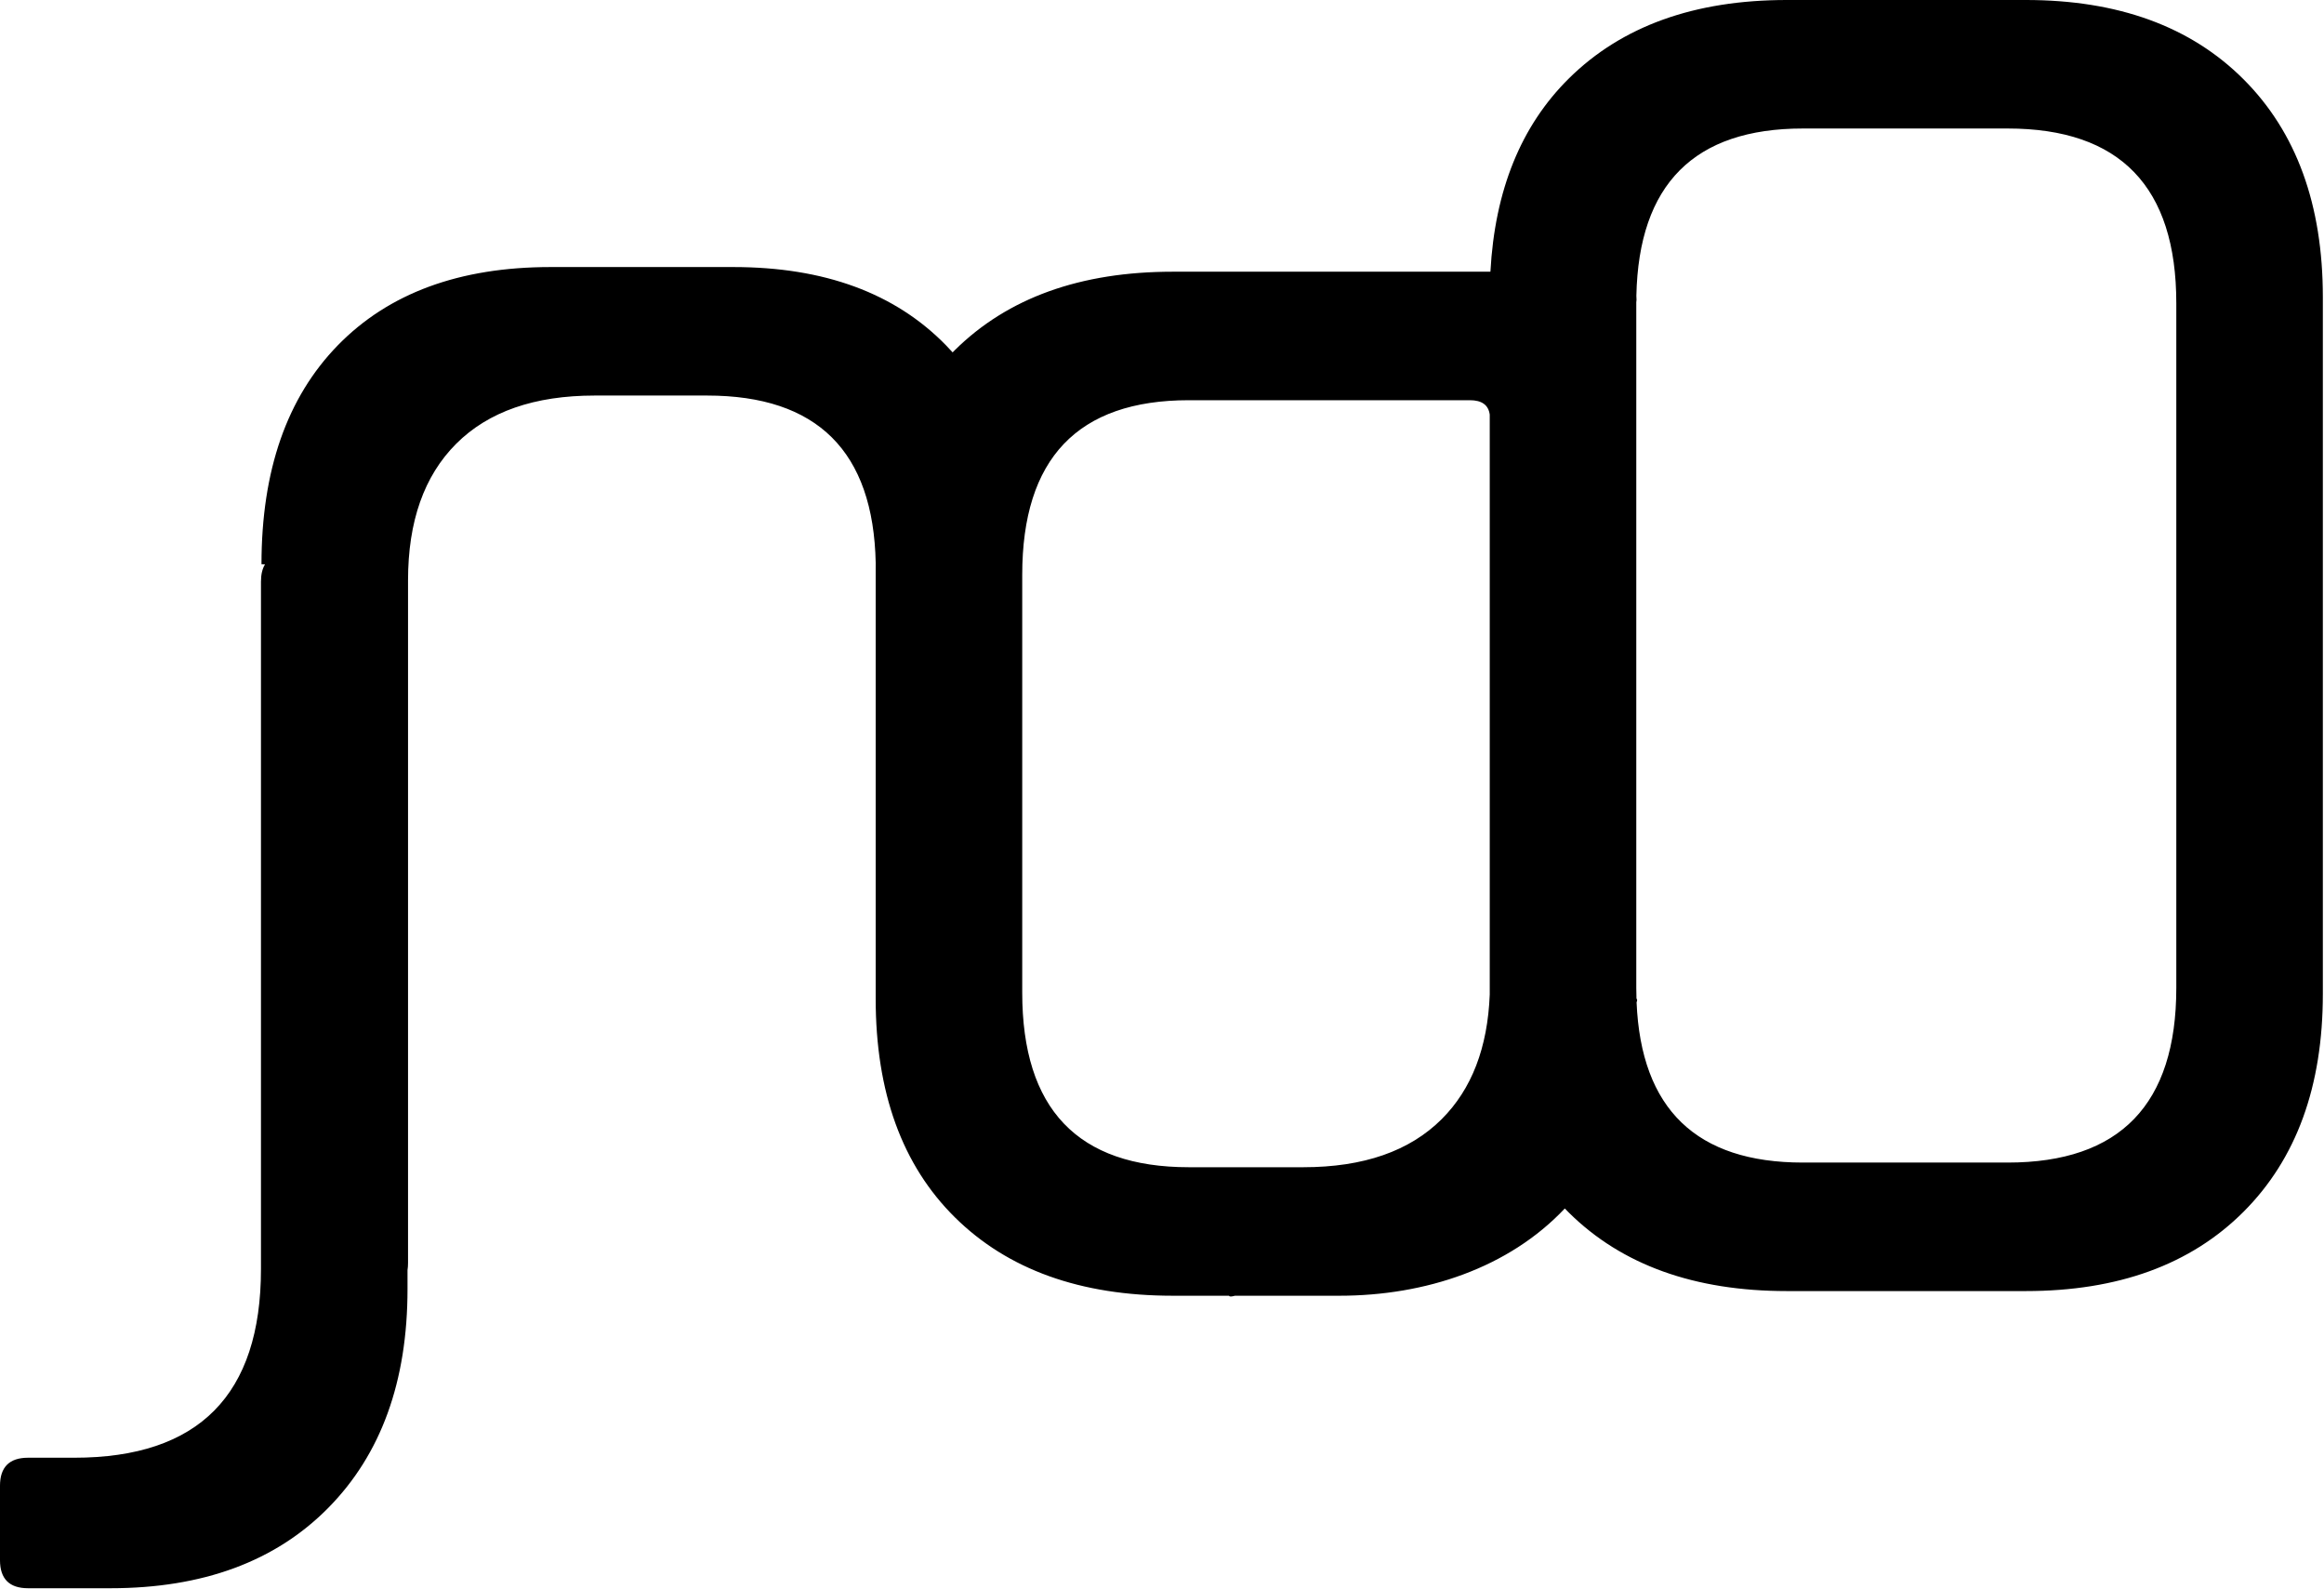
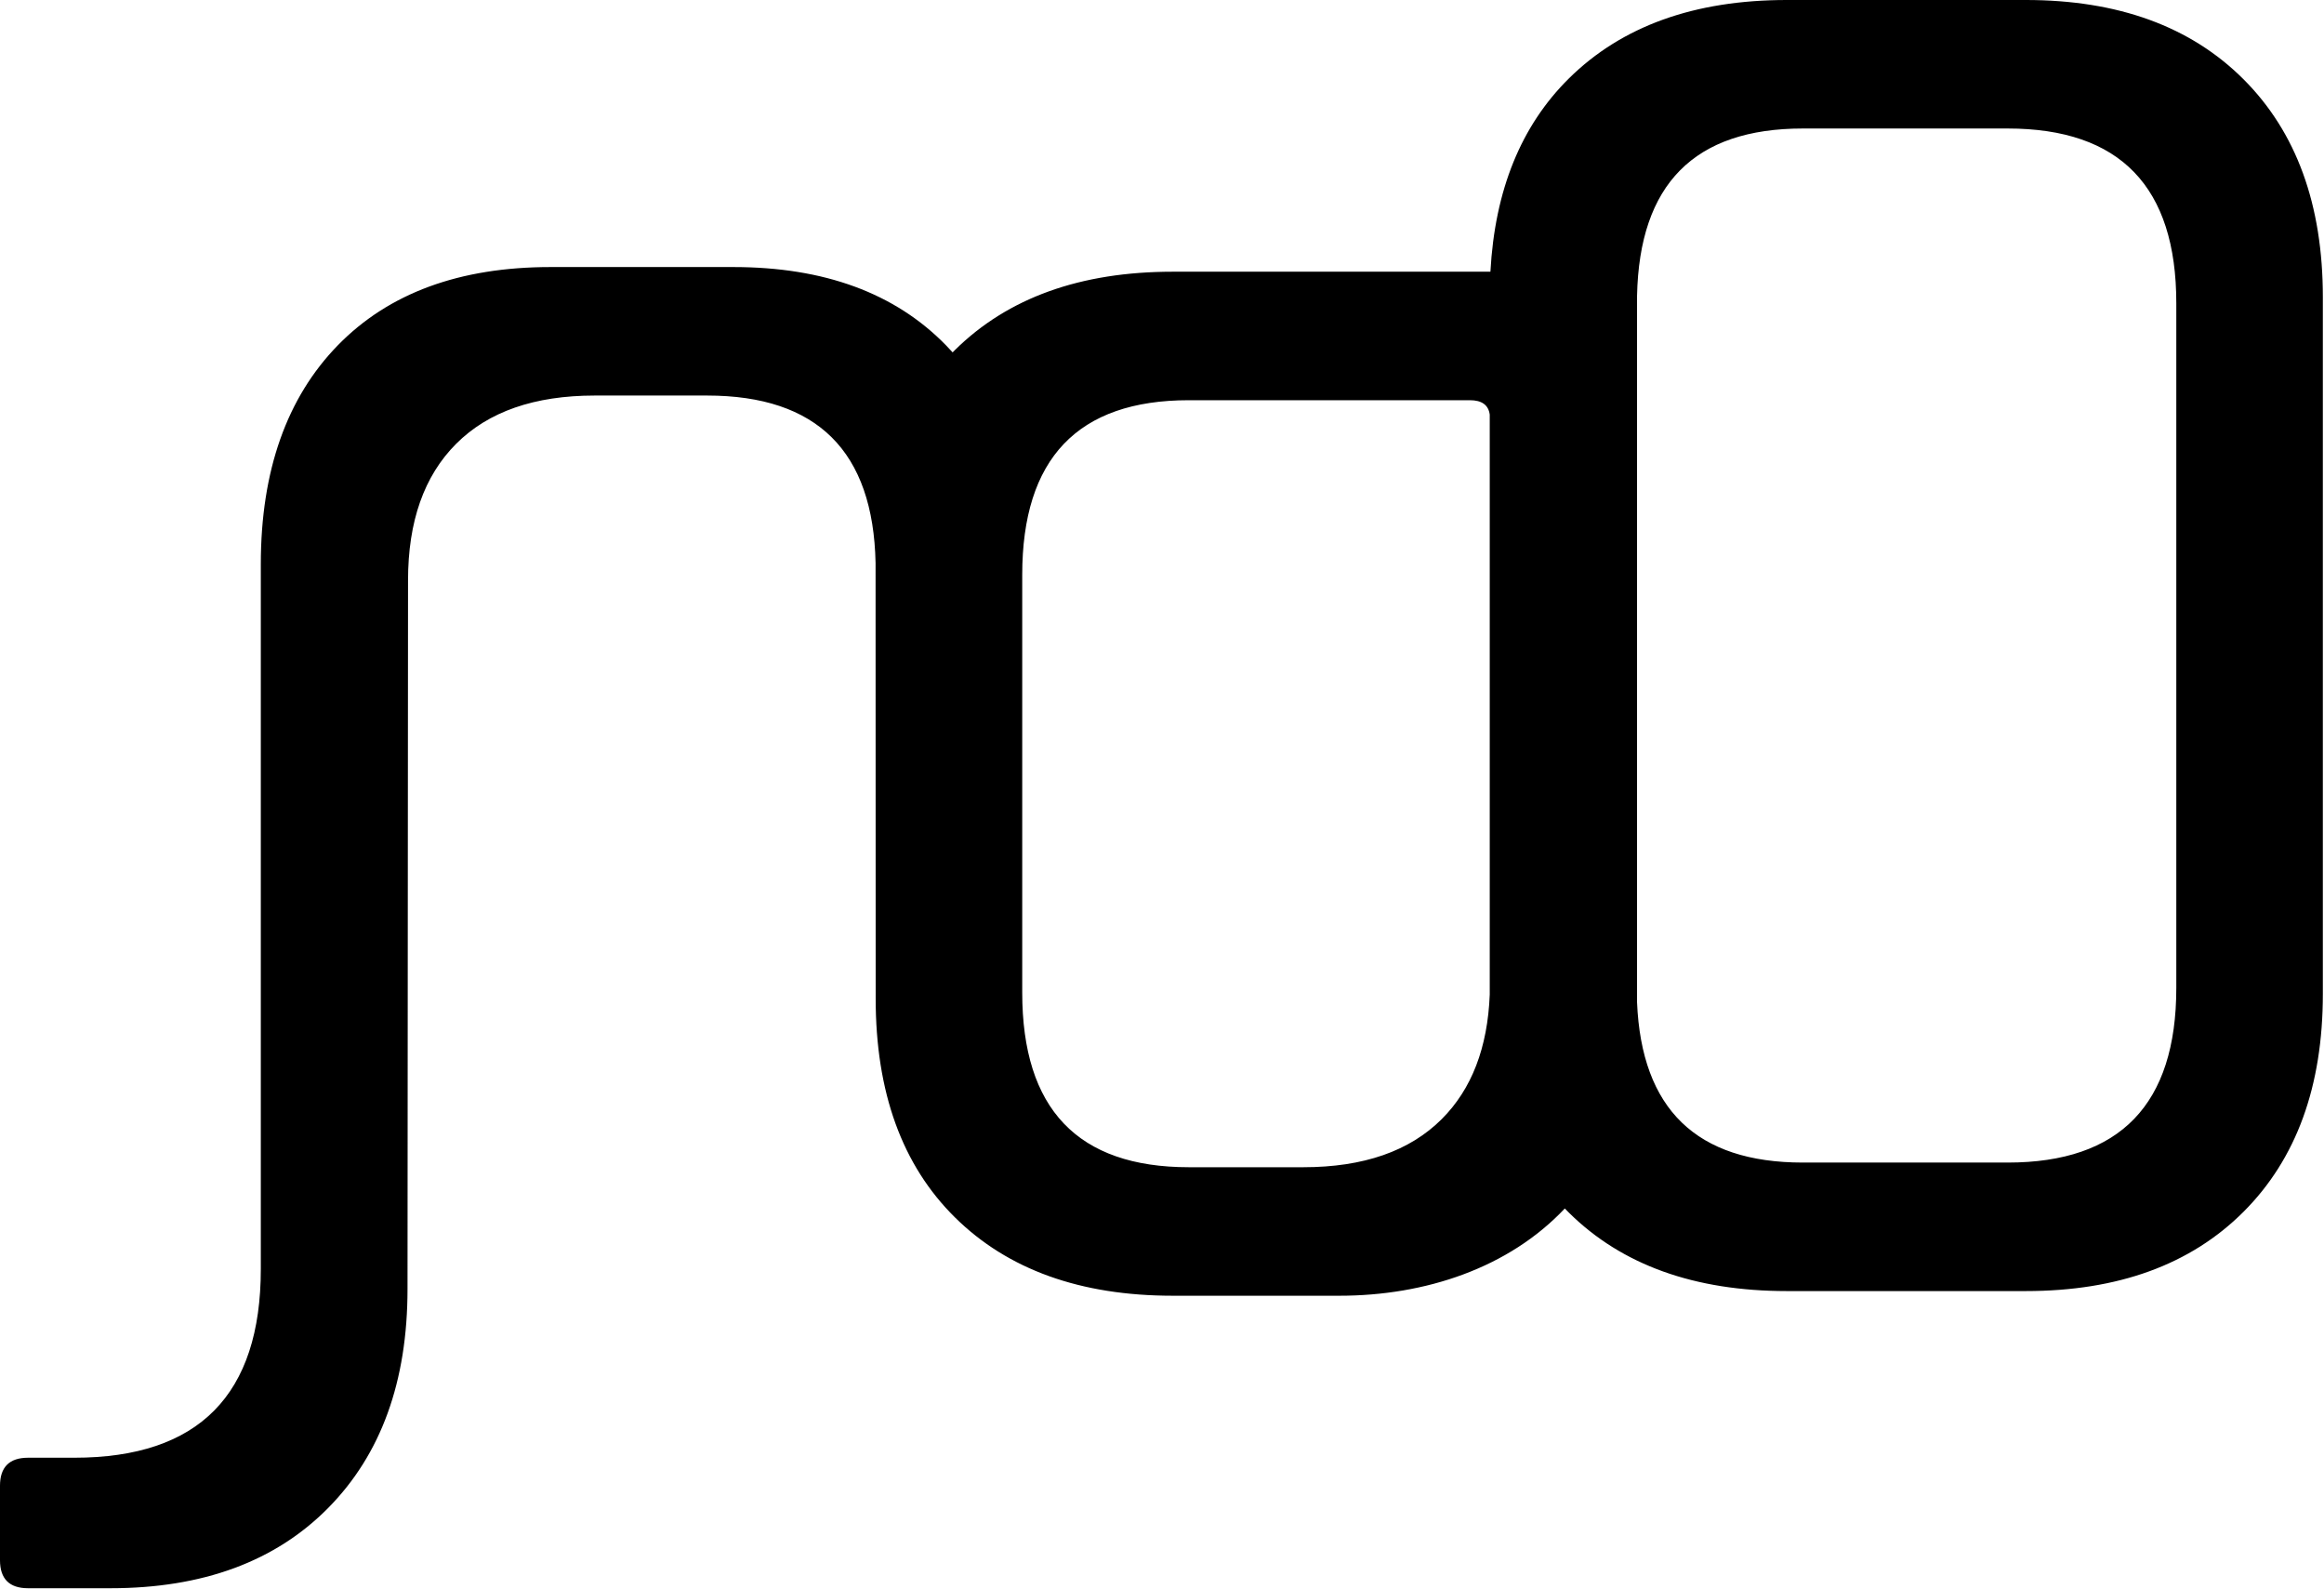
<svg xmlns="http://www.w3.org/2000/svg" width="100%" height="100%" viewBox="0 0 998 682" version="1.1" xml:space="preserve" style="fill-rule:evenodd;clip-rule:evenodd;stroke-linejoin:round;stroke-miterlimit:2;">
  <g transform="matrix(2.24501,0,0,2.24501,-1037.29,-497.545)">
-     <path d="M539.993,464.526L539.993,468.15C539.993,485.814 534.937,499.766 524.825,510.006C514.713,520.246 500.825,525.366 483.161,525.366L467.417,525.366C463.833,525.366 462.041,523.574 462.041,519.99L462.041,505.782C462.041,502.198 463.833,500.406 467.417,500.406L476.249,500.406C500.057,500.406 511.961,488.374 511.961,464.31L511.961,332.859C511.961,331.499 512.219,330.398 512.734,329.554L512.061,329.526C512.061,311.606 516.925,297.654 526.653,287.67C536.381,277.686 549.949,272.694 567.357,272.694L602.301,272.694C619.709,272.694 633.277,277.686 643.005,287.67C643.434,288.11 643.853,288.557 644.262,289.012C644.411,288.861 644.561,288.711 644.713,288.561C654.825,278.577 668.713,273.585 686.377,273.585L747.134,273.585C747.982,257.988 752.995,245.659 762.172,236.598C772.284,226.614 786.172,221.622 803.836,221.622L849.532,221.622C867.196,221.622 881.084,226.678 891.196,236.79C901.308,246.902 906.364,260.79 906.364,278.454L906.364,411.702C906.364,429.366 901.308,443.254 891.196,453.366C881.084,463.478 867.196,468.534 849.532,468.534L803.836,468.534C786.172,468.534 772.284,463.542 762.172,453.558C761.899,453.288 761.629,453.015 761.363,452.74C750.644,464.107 734.699,469.425 718.249,469.425L698.281,469.425C697.549,469.626 697.185,469.619 697.148,469.425L686.377,469.425C668.713,469.425 654.825,464.433 644.713,454.449C634.601,444.465 629.545,430.513 629.545,412.593L629.545,330.417C629.545,330.043 629.547,329.671 629.551,329.301C629.113,307.947 618.365,297.27 597.309,297.27L575.805,297.27C564.285,297.27 555.453,300.342 549.309,306.486C543.165,312.63 540.093,321.334 540.093,332.598L540.093,463.158C540.093,463.648 540.06,464.104 539.993,464.526ZM747.004,300.912C746.758,299.078 745.493,298.161 743.209,298.161L689.449,298.161C668.201,298.161 657.577,309.297 657.577,331.569L657.577,411.441C657.577,433.713 668.201,444.849 689.449,444.849L711.337,444.849C722.857,444.849 731.689,441.777 737.833,435.633C743.55,429.916 746.607,421.983 747.004,411.834C747.004,411.79 747.004,411.746 747.004,411.702L747.004,300.912ZM775.093,413.307C775.95,433.741 786.556,443.958 806.908,443.958L846.076,443.958C867.58,443.958 878.332,432.822 878.332,410.55L878.332,279.606C878.332,257.334 867.58,246.198 846.076,246.198L806.908,246.198C786.116,246.198 775.497,256.862 775.051,278.188C775.071,278.436 775.081,278.694 775.081,278.961L775.036,279.436C775.036,279.493 775.036,279.549 775.036,279.606L775.036,410.55C775.036,411.376 775.051,412.187 775.08,412.982C775.08,412.853 775.081,412.723 775.081,412.593C775.236,412.749 775.236,412.99 775.093,413.307Z" />
+     <path d="M540.093,332.598L539.993,468.15C539.993,485.814 534.937,499.766 524.825,510.006C514.713,520.246 500.825,525.366 483.161,525.366L467.417,525.366C463.833,525.366 462.041,523.574 462.041,519.99L462.041,505.782C462.041,502.198 463.833,500.406 467.417,500.406L476.249,500.406C500.057,500.406 511.931,488.374 511.931,464.31L511.931,329.526C511.931,311.606 516.925,297.654 526.653,287.67C536.381,277.686 549.949,272.694 567.357,272.694L602.301,272.694C619.709,272.694 633.277,277.686 643.005,287.67C643.434,288.11 643.853,288.557 644.262,289.012C644.411,288.861 644.561,288.711 644.713,288.561C654.825,278.577 668.713,273.585 686.377,273.585L747.134,273.585C747.982,257.988 752.995,245.659 762.172,236.598C772.284,226.614 786.172,221.622 803.836,221.622L849.532,221.622C867.196,221.622 881.084,226.678 891.196,236.79C901.308,246.902 906.364,260.79 906.364,278.454L906.364,411.702C906.364,429.366 901.308,443.254 891.196,453.366C881.084,463.478 867.196,468.534 849.532,468.534L803.836,468.534C786.172,468.534 772.284,463.542 762.172,453.558C761.899,453.288 761.629,453.015 761.363,452.74C750.644,464.107 734.699,469.425 718.249,469.425L686.377,469.425C668.713,469.425 654.825,464.433 644.713,454.449C634.601,444.465 629.545,430.513 629.545,412.593C629.545,412.593 629.521,329.671 629.525,329.301C629.087,307.947 618.365,297.27 597.309,297.27L575.805,297.27C564.285,297.27 555.453,300.342 549.309,306.486C543.165,312.63 540.093,321.334 540.093,332.598ZM747.004,300.912C746.758,299.078 745.493,298.161 743.209,298.161L689.449,298.161C668.201,298.161 657.577,309.297 657.577,331.569L657.577,411.441C657.577,433.713 668.201,444.849 689.449,444.849L711.337,444.849C722.857,444.849 731.689,441.777 737.833,435.633C743.55,429.916 746.607,421.983 747.004,411.834L747.004,300.912ZM775.181,413.307C776.038,433.741 786.556,443.958 806.908,443.958L846.076,443.958C867.58,443.958 878.332,432.822 878.332,410.55L878.332,279.606C878.332,257.334 867.58,246.198 846.076,246.198L806.908,246.198C786.116,246.198 775.627,256.862 775.181,278.188L775.181,413.307Z" />
  </g>
</svg>
